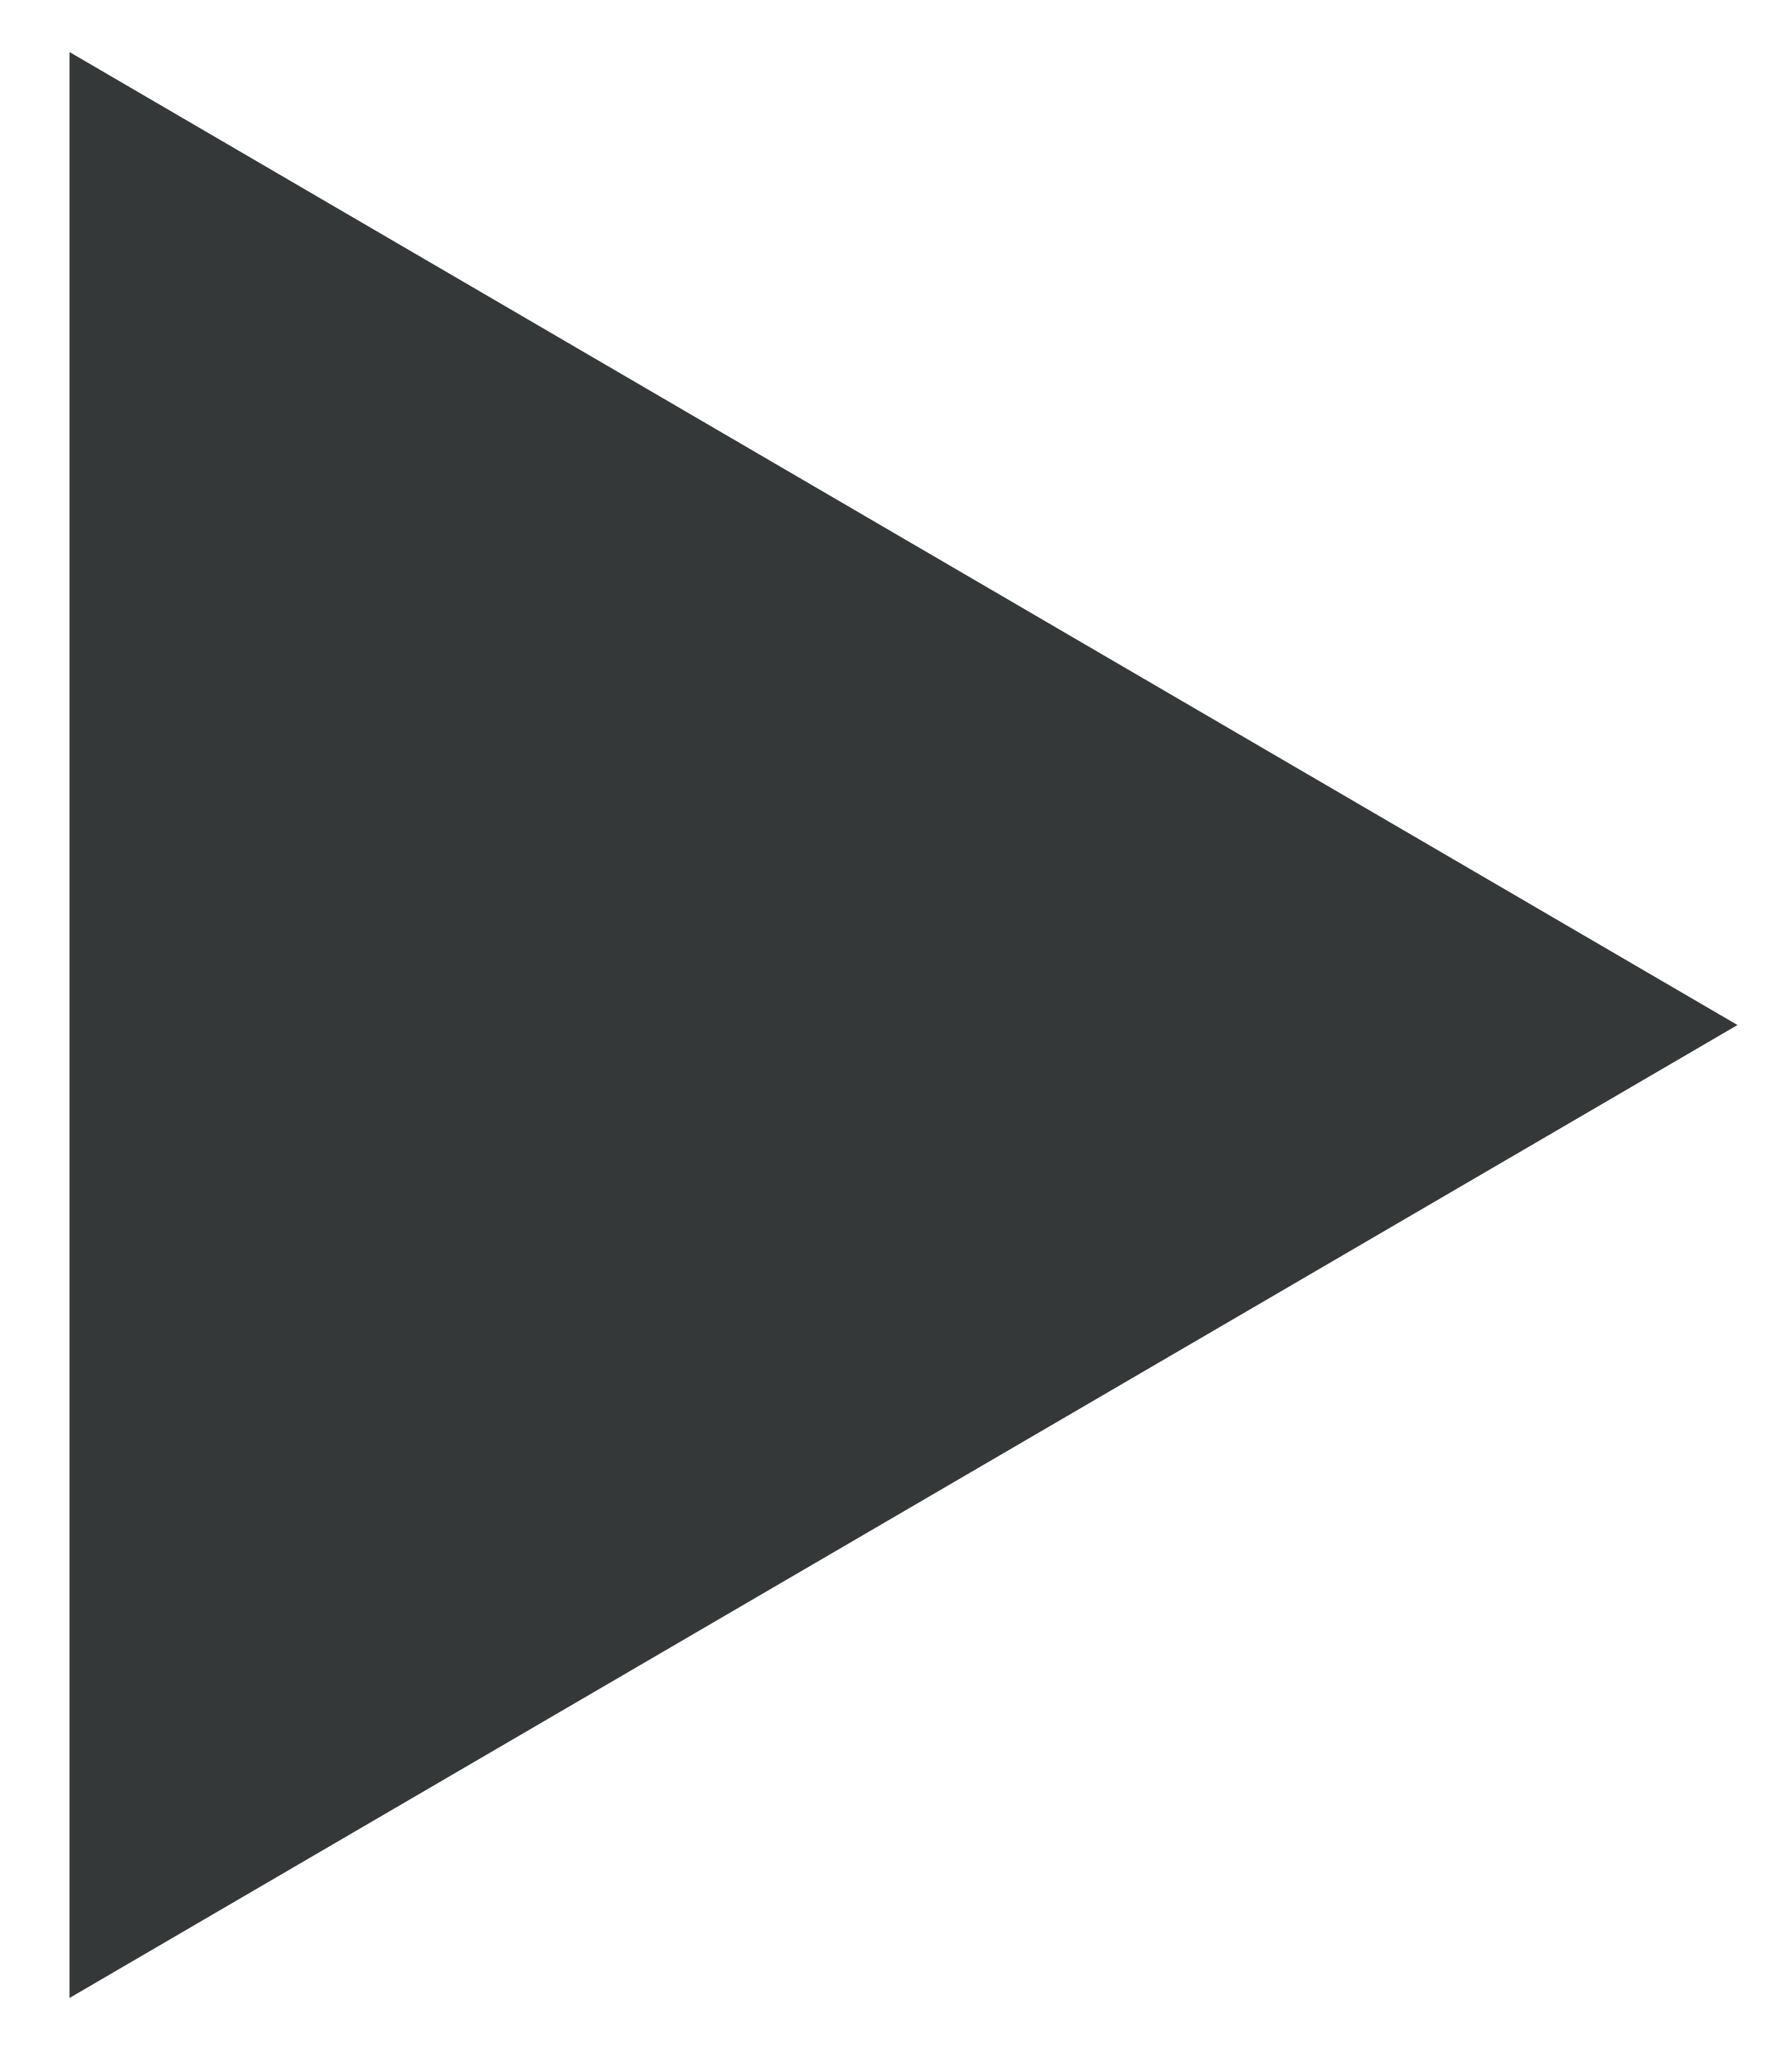
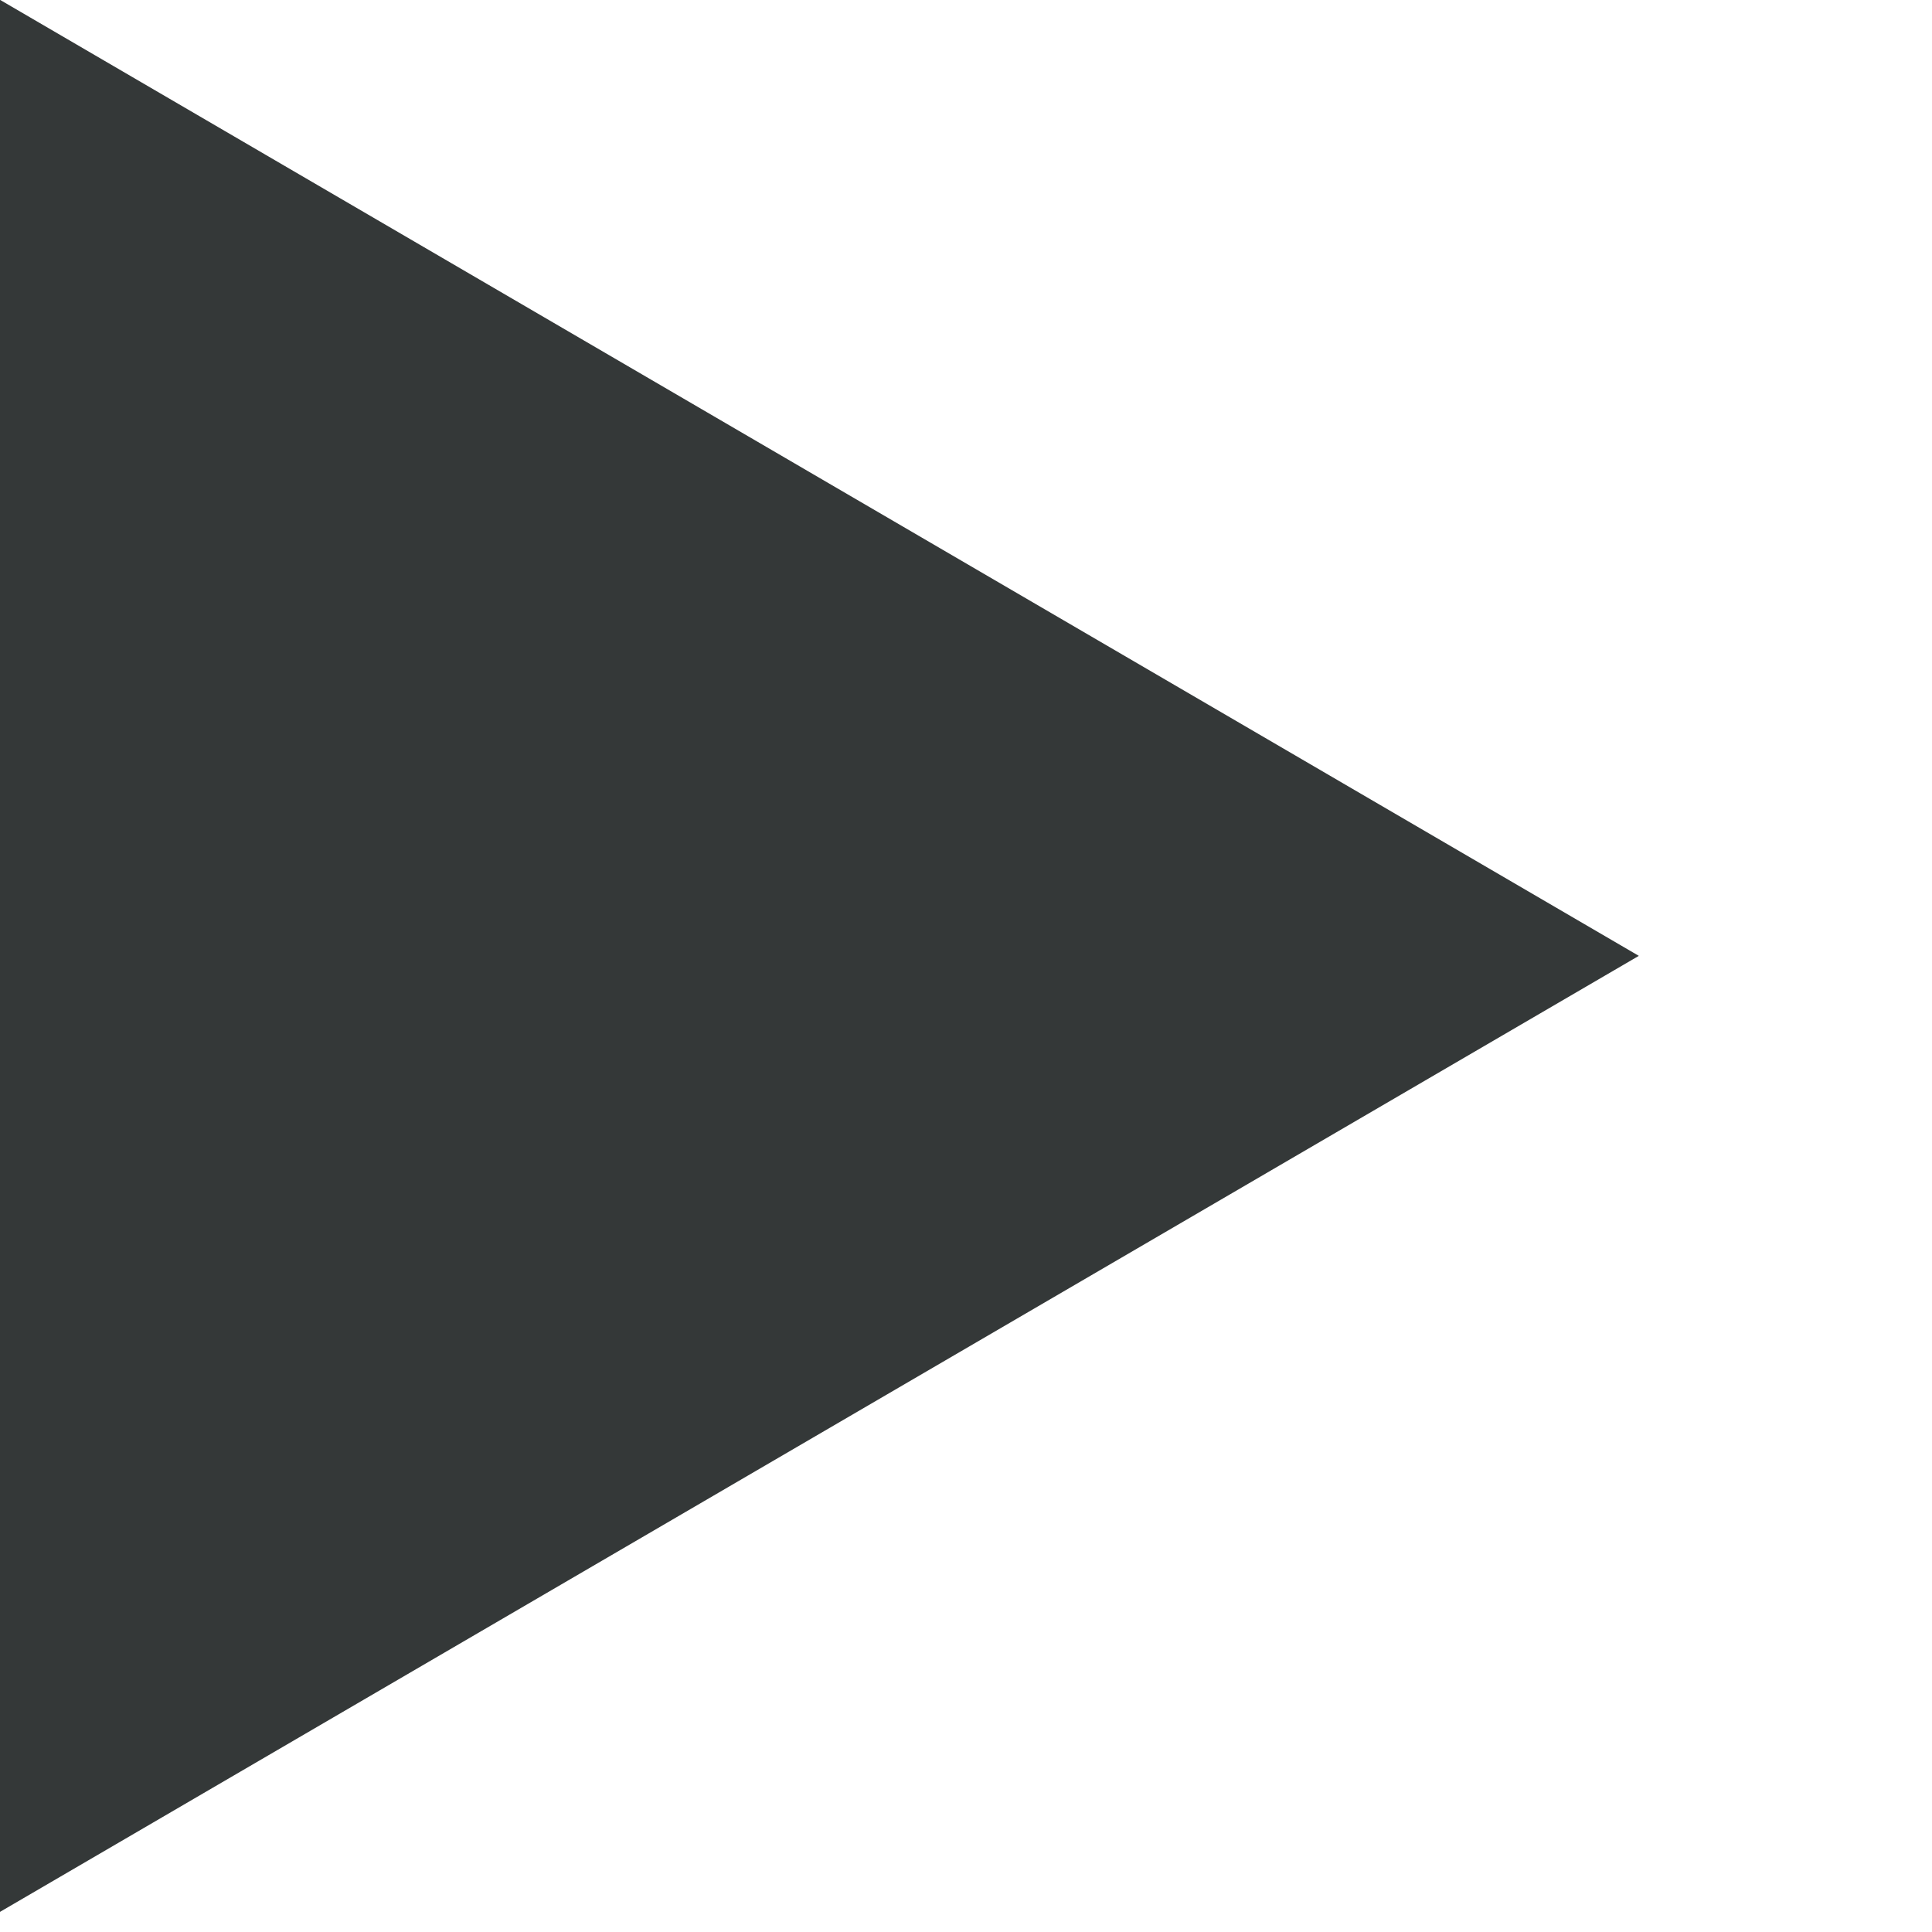
- <svg xmlns="http://www.w3.org/2000/svg" version="1.1" id="Layer_1" x="0px" y="0px" width="38.667px" height="44.333px" viewBox="0 0 38.667 44.333" enable-background="new 0 0 38.667 44.333" xml:space="preserve">
-   <polygon fill="#343838" points="1.5,1.123 1.5,43.124 37.5,22.124 " />
+ <svg xmlns="http://www.w3.org/2000/svg" version="1.1" id="Layer_1" x="0px" y="0px" width="12px" height="12px" viewBox="13.333 16.167 12 12" enable-background="new 13.333 16.167 12 12" xml:space="preserve">
+   <polygon fill="#343838" points="13.333,16.166 13.333,28.042 23.512,22.104 " />
</svg>
